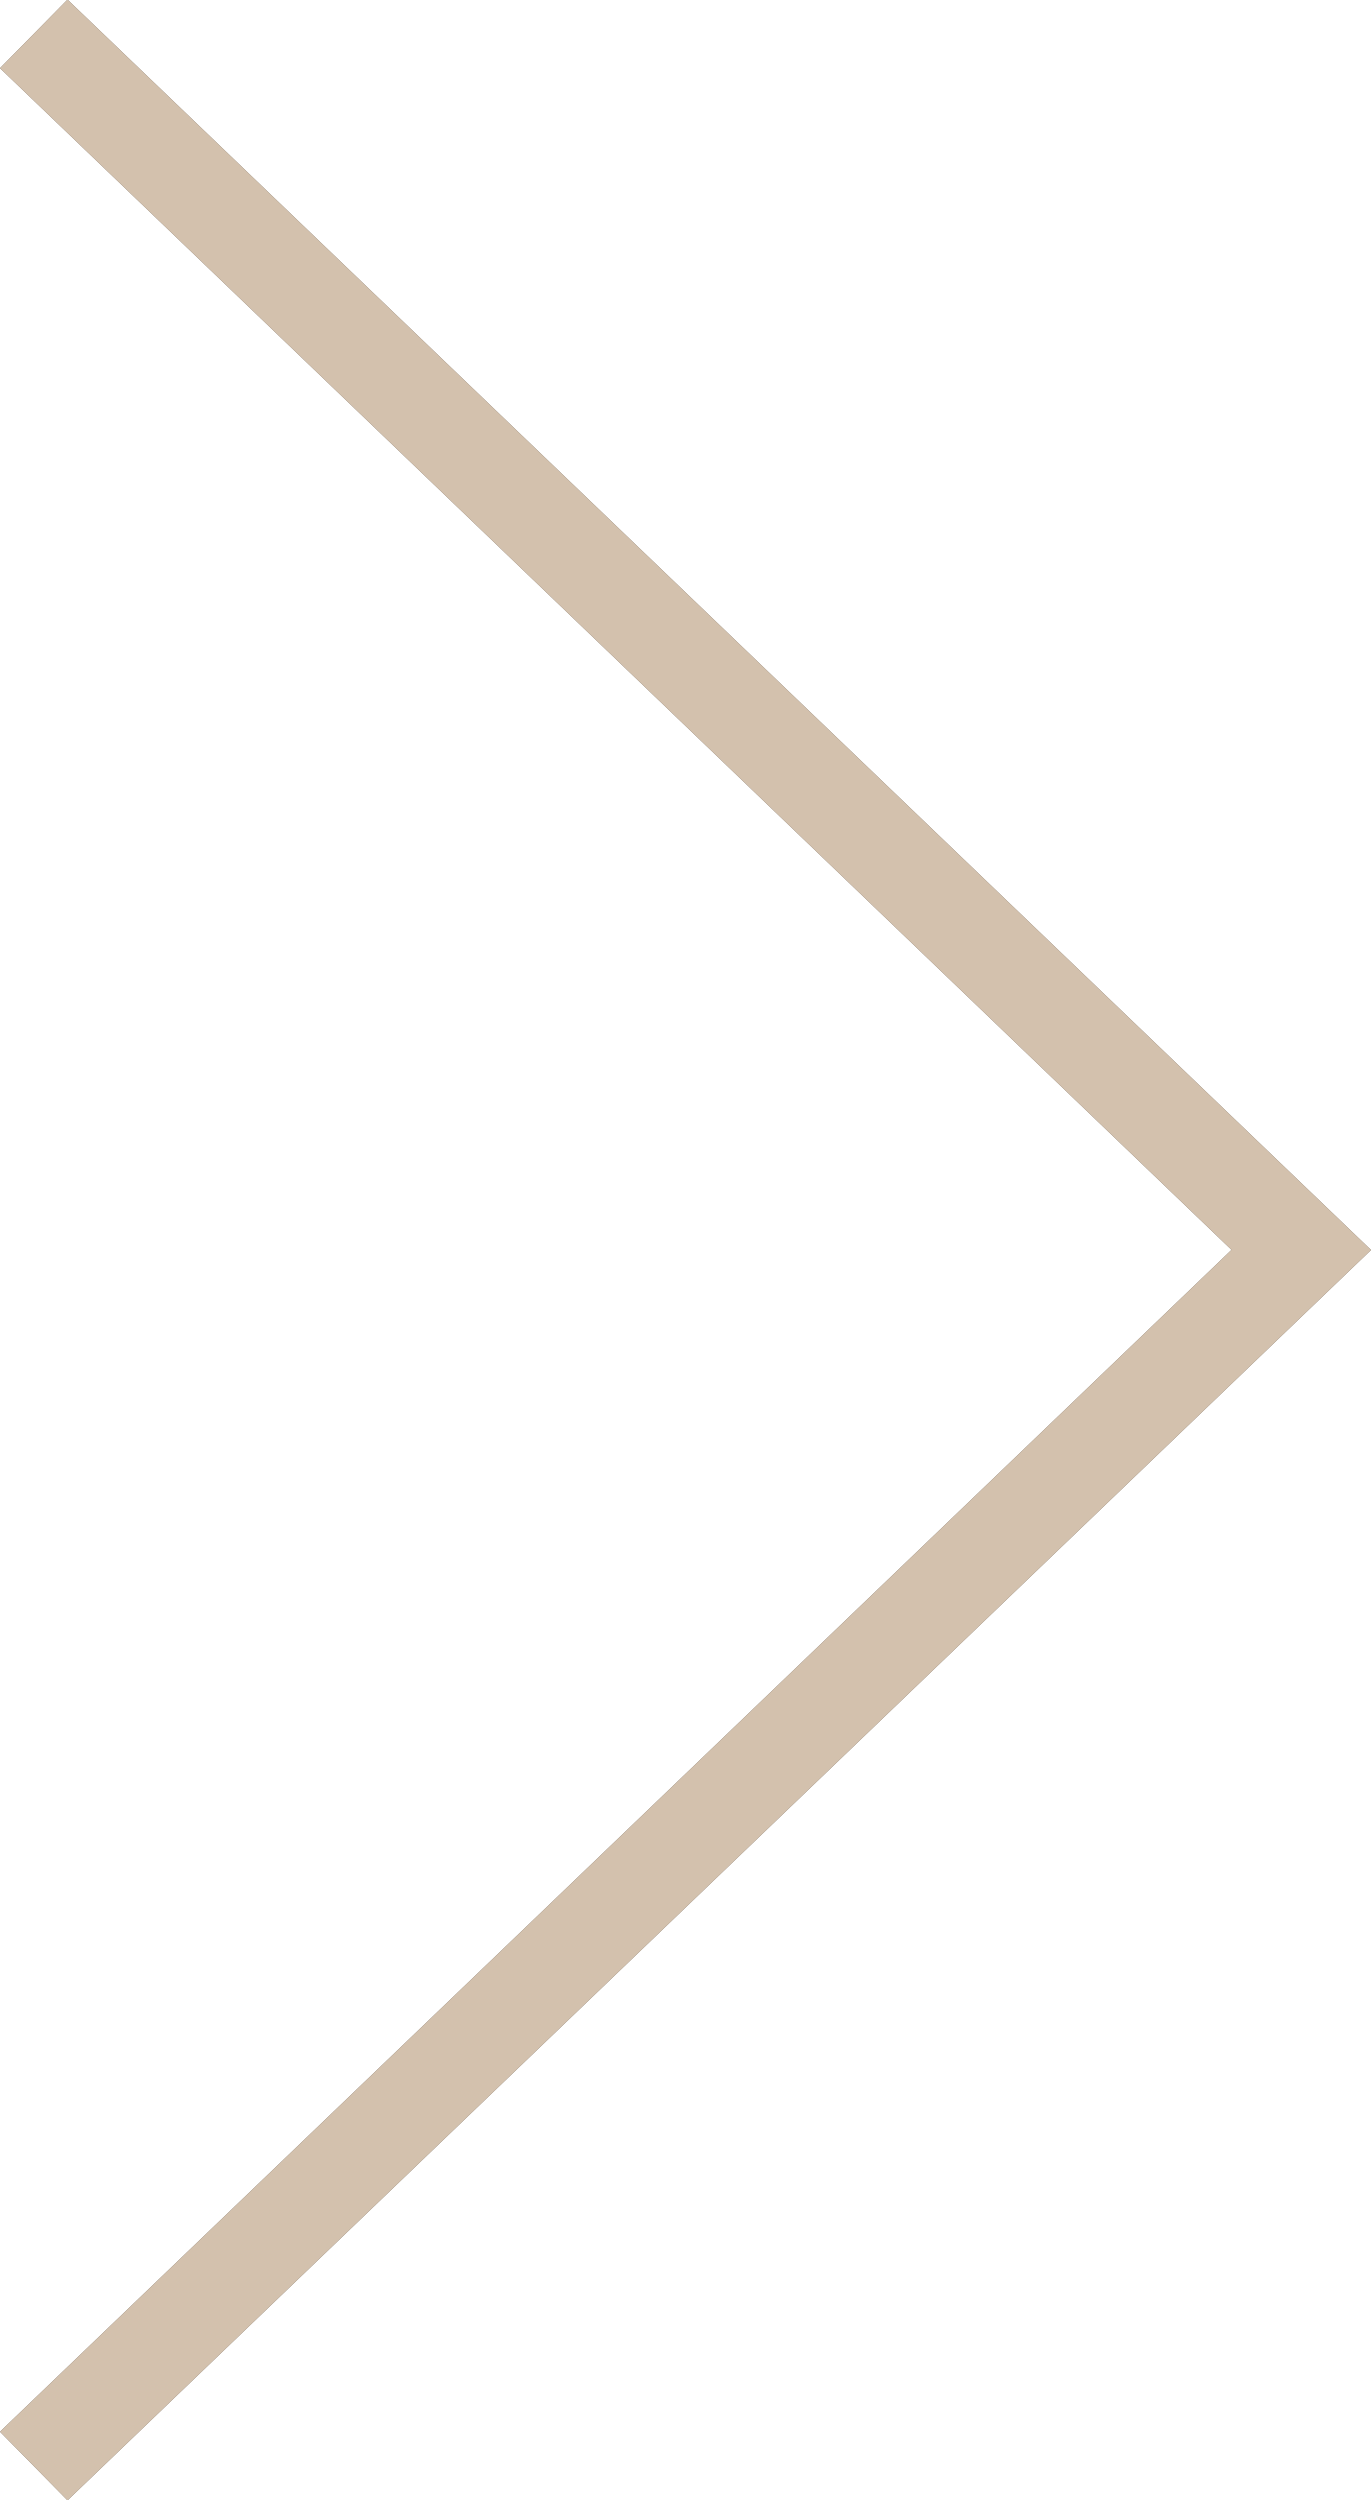
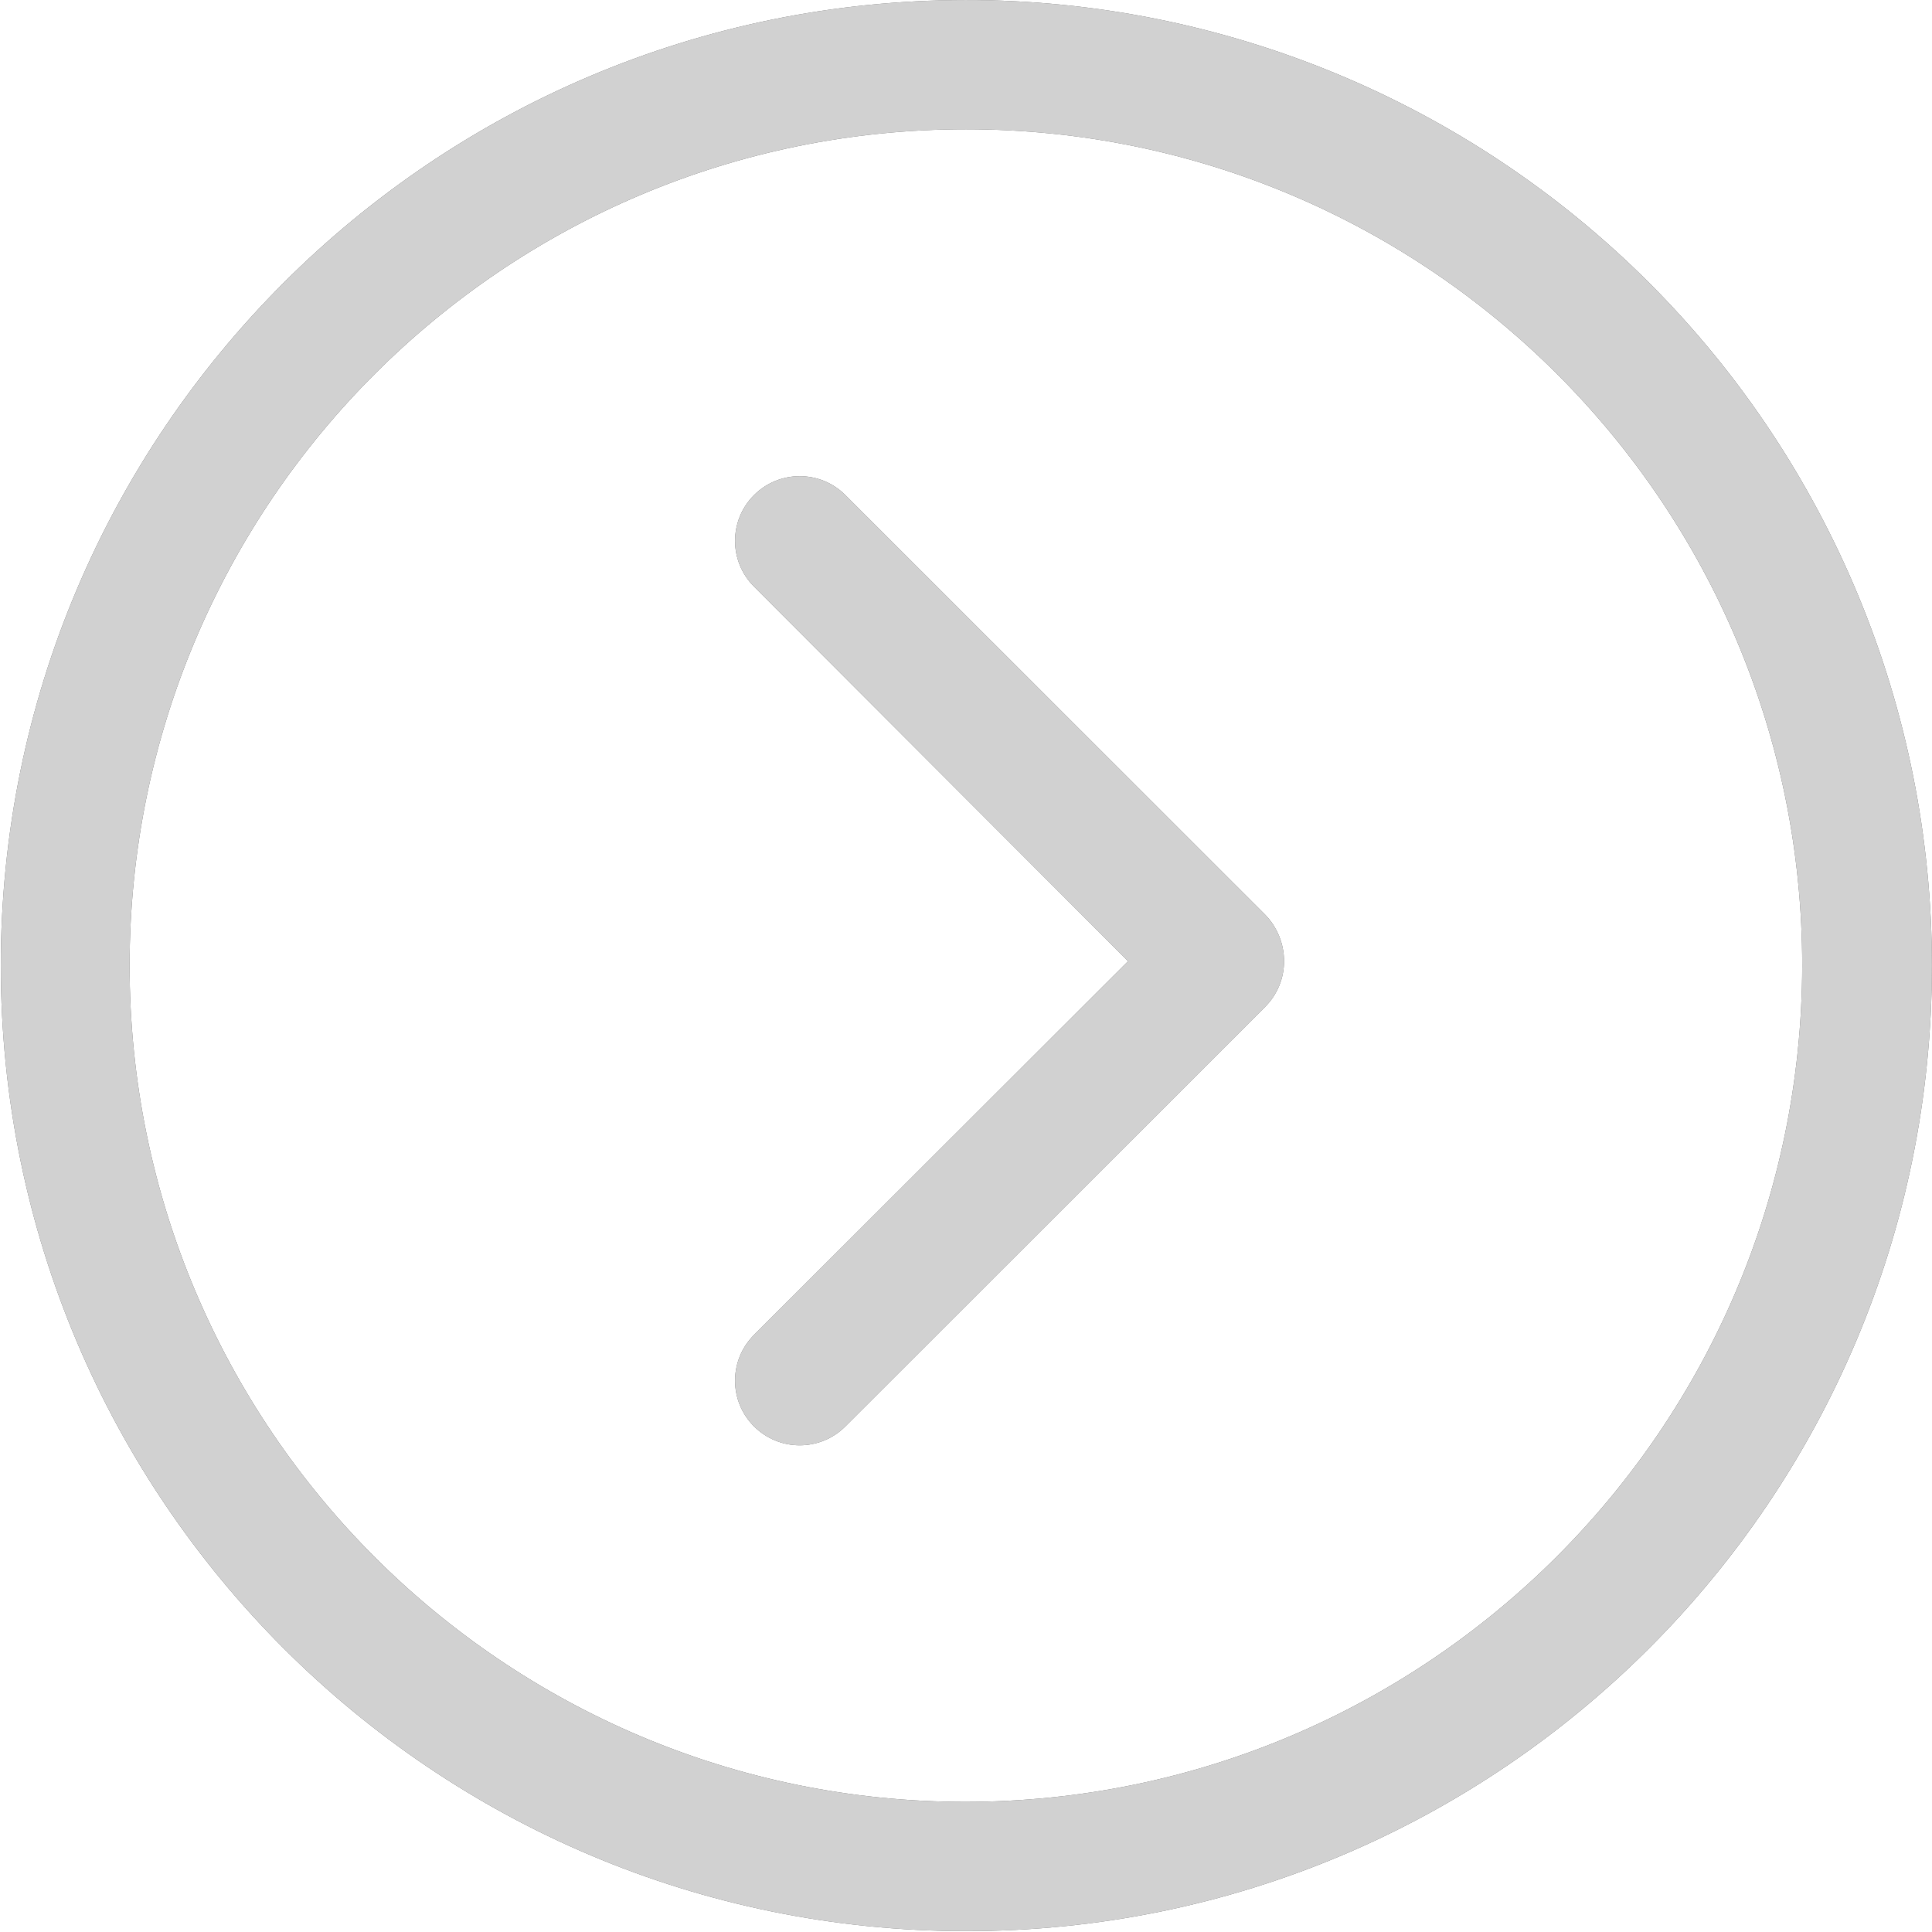
- <svg xmlns="http://www.w3.org/2000/svg" width="40" height="72.938" viewBox="0 0 40 72.938">
+ <svg xmlns="http://www.w3.org/2000/svg" width="21.969" height="21.97" viewBox="0 0 21.969 21.97">
  <defs>
    <style>
      .cls-1 {
        fill-rule: evenodd;
        filter: url(#filter);
      }
    </style>
-     <filter id="filter" x="1730" y="475.031" width="40" height="72.938" filterUnits="userSpaceOnUse">
-       <feFlood result="flood" flood-color="#d3c1ad" />
+     <filter id="filter" x="965.031" y="5760.03" width="21.969" height="21.97" filterUnits="userSpaceOnUse">
+       <feFlood result="flood" flood-color="#d1d1d1" />
      <feComposite result="composite" operator="in" in2="SourceGraphic" />
      <feBlend result="blend" in2="SourceGraphic" />
    </filter>
  </defs>
-   <path id="right" class="cls-1" d="M1731.97,547.979L1770,511.5l-38.03-36.48-1.97,2,35.93,34.476L1730,545.977Z" transform="translate(-1730 -475.031)" />
+   <path id="right" class="cls-1" d="M979.417,5770.43l-4.772-4.77a0.735,0.735,0,0,0-1.04,1.04l4.254,4.26-4.254,4.25a0.735,0.735,0,0,0,1.04,1.04l4.772-4.77a0.731,0.731,0,0,0,.216-0.52A0.759,0.759,0,0,0,979.417,5770.43Zm-3.405-10.4A10.98,10.98,0,1,0,987,5771.01,10.978,10.978,0,0,0,976.012,5760.03Zm0,20.49a9.51,9.51,0,1,1,9.513-9.51A9.526,9.526,0,0,1,976.012,5780.52Z" transform="translate(-965.031 -5760.03)" />
</svg>
